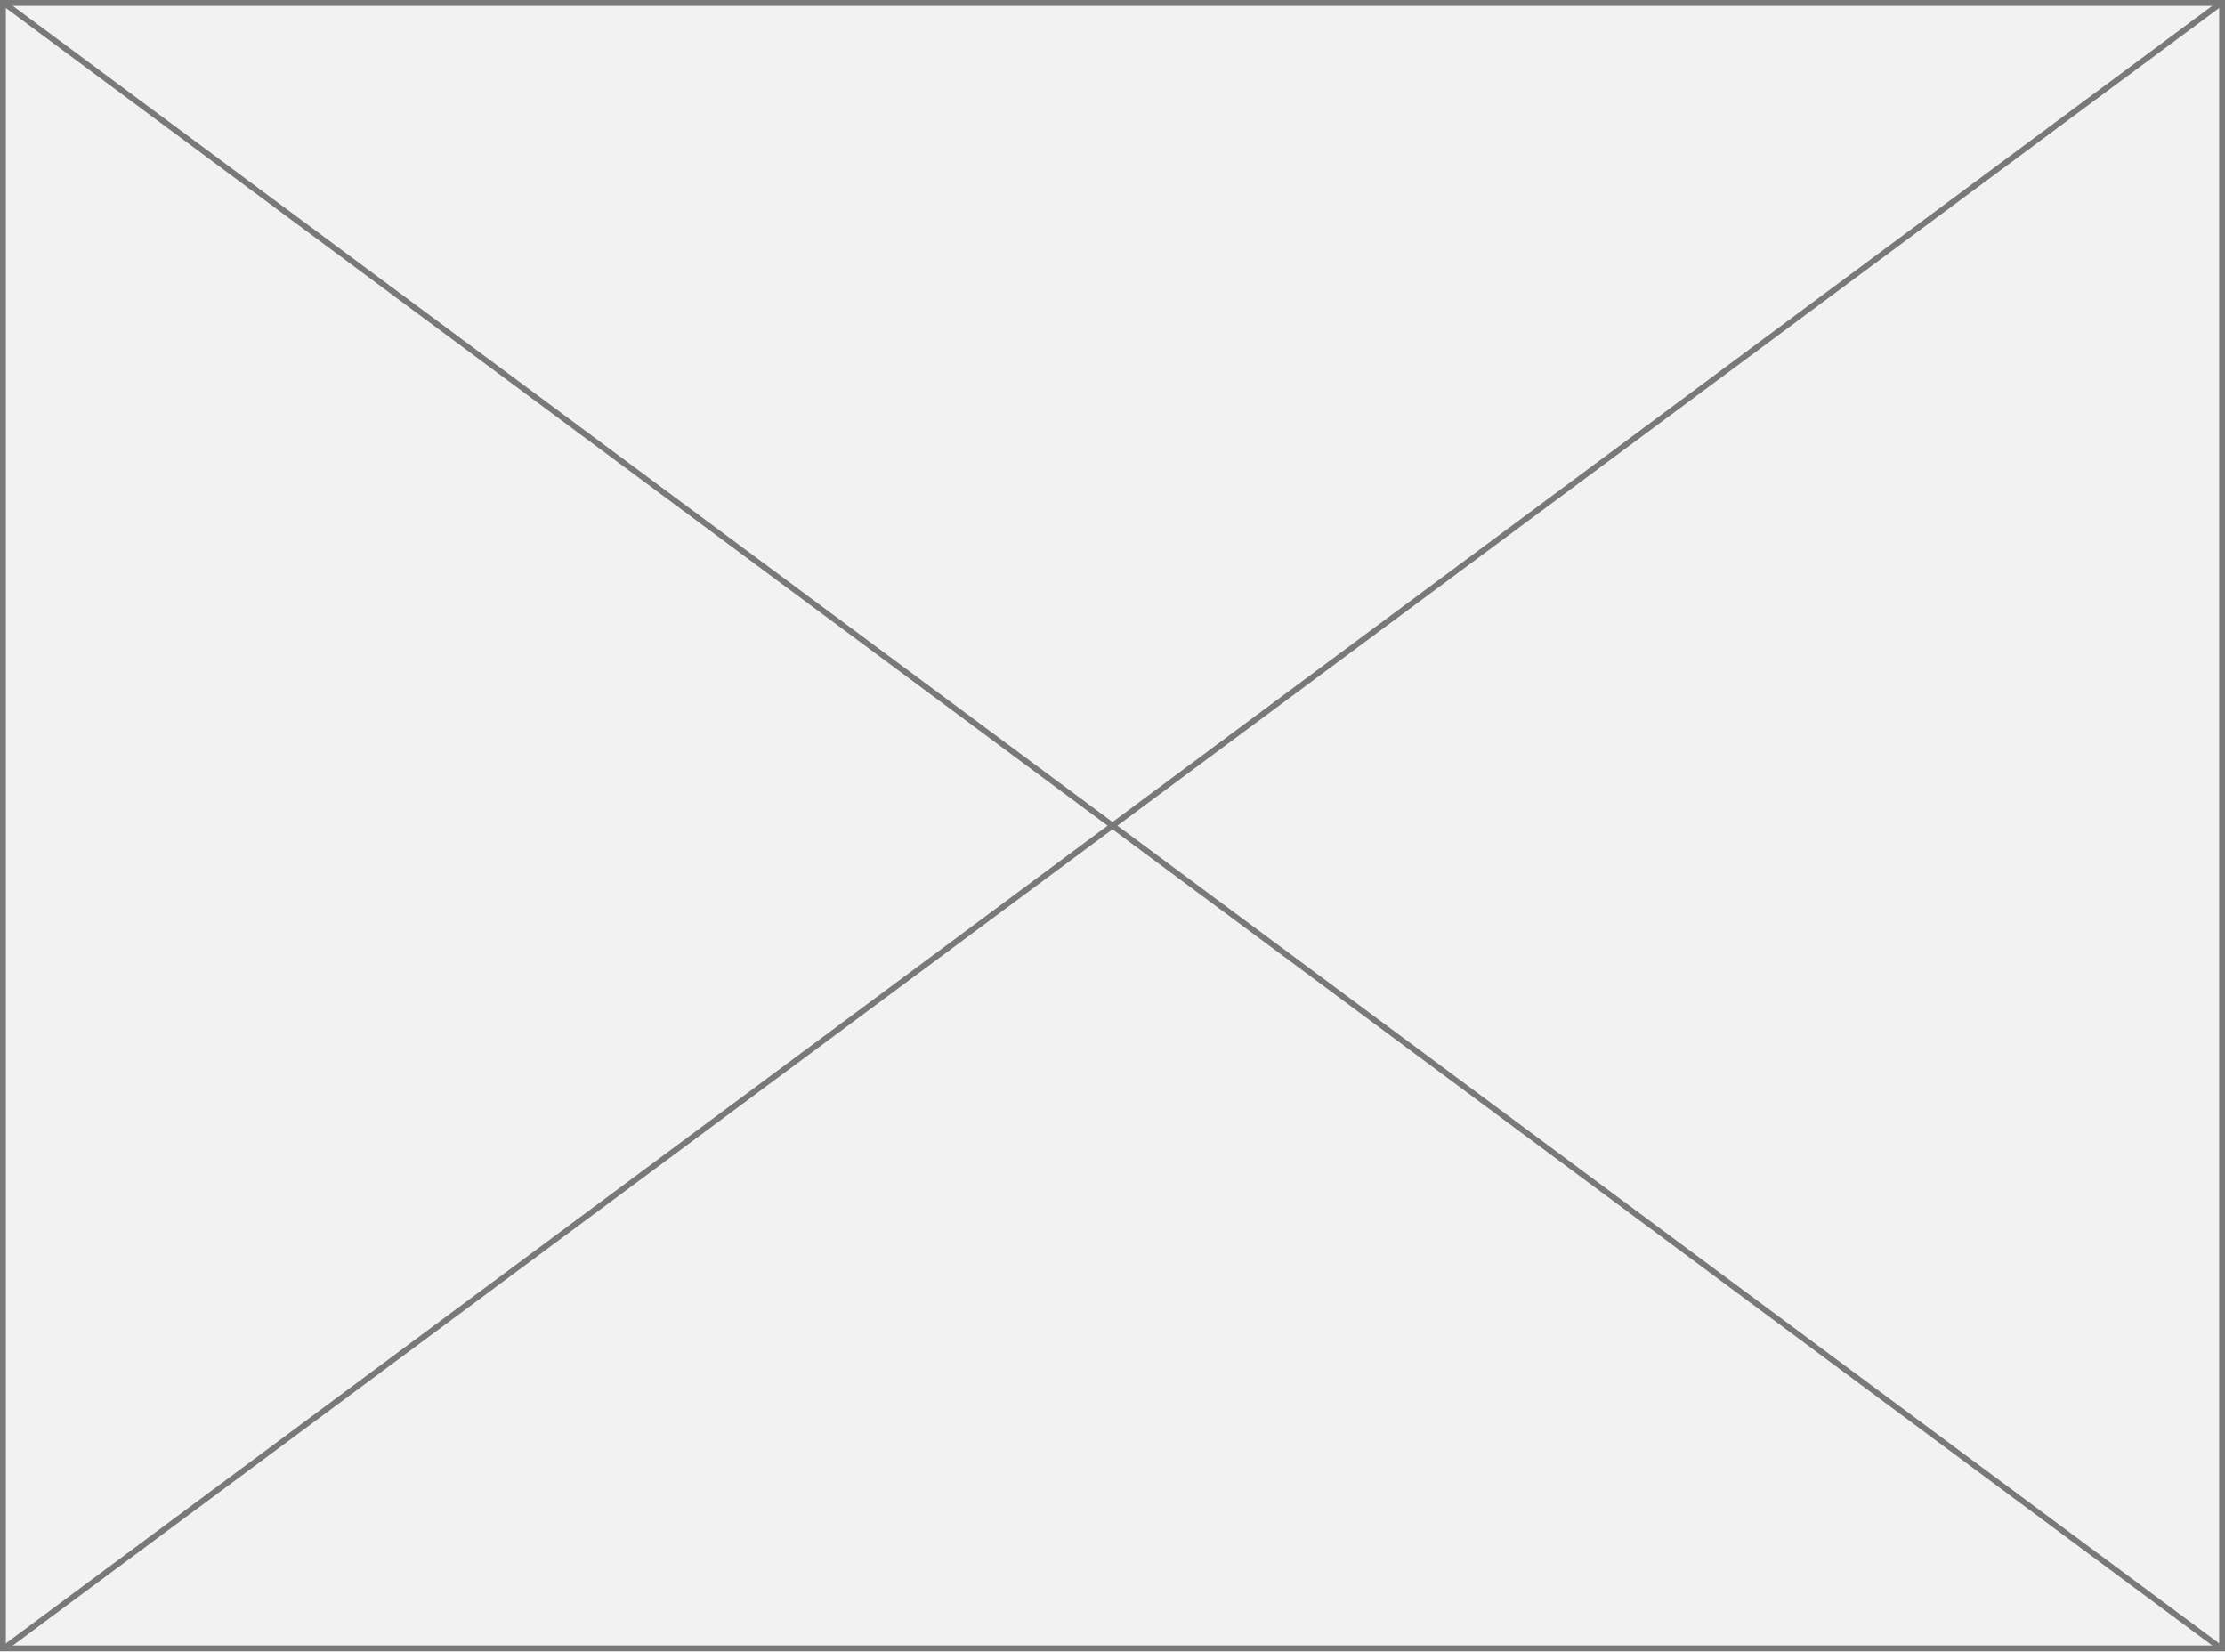
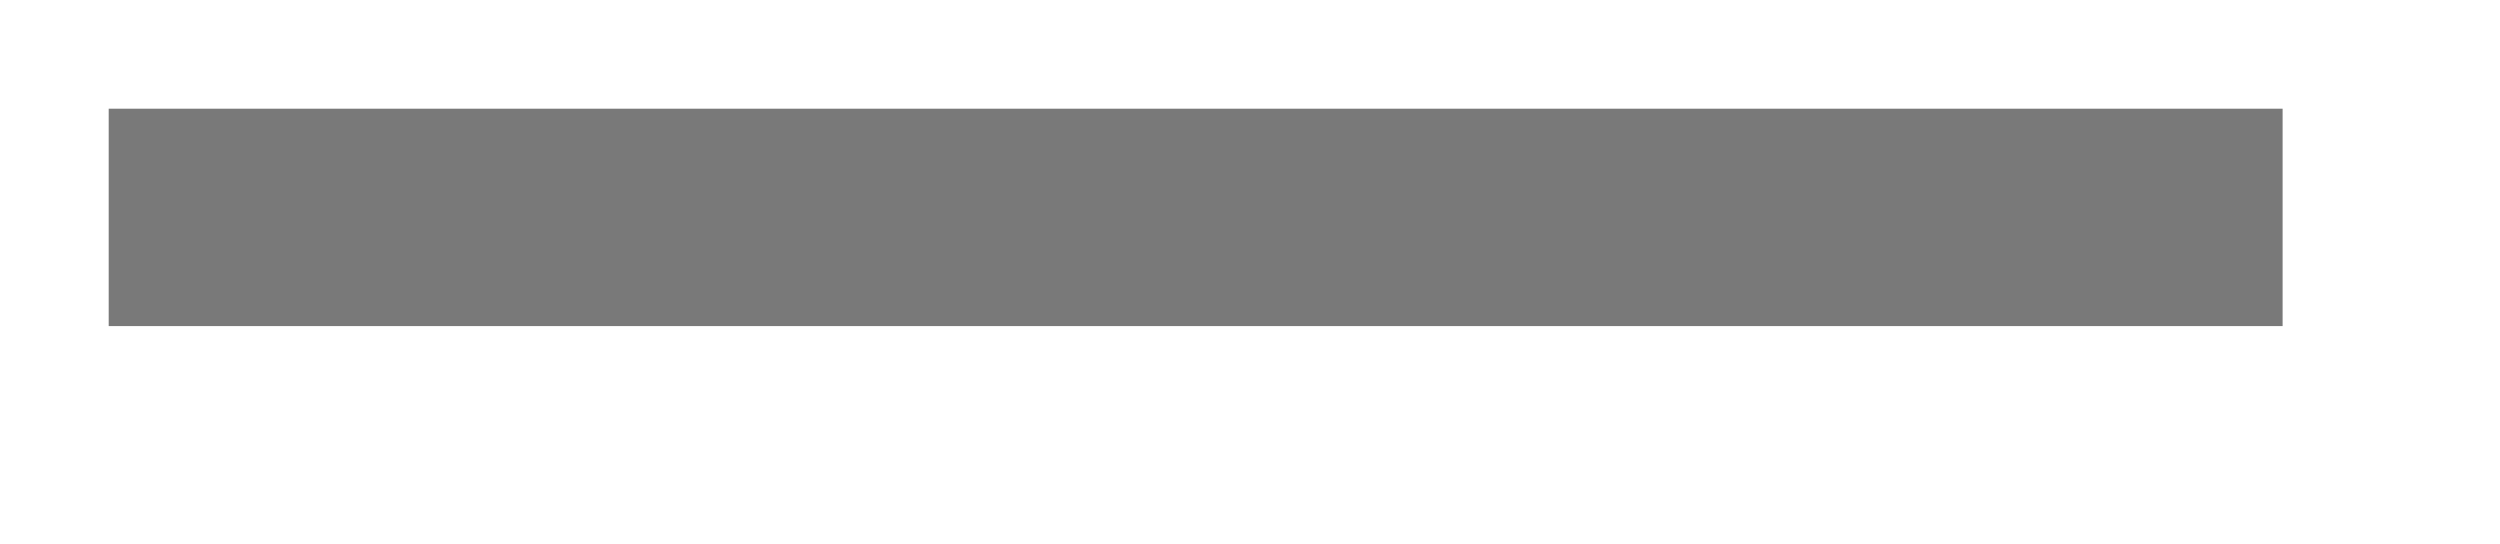
- <svg xmlns="http://www.w3.org/2000/svg" version="1.1" width="380px" height="282px">
-   <g transform="matrix(1 0 0 1 -710 -848 )">
-     <path d="M 710.5 848.5  L 1089.5 848.5  L 1089.5 1129.5  L 710.5 1129.5  L 710.5 848.5  Z " fill-rule="nonzero" fill="#f2f2f2" stroke="none" />
-     <path d="M 710.5 848.5  L 1089.5 848.5  L 1089.5 1129.5  L 710.5 1129.5  L 710.5 848.5  Z " stroke-width="1" stroke="#797979" fill="none" />
-     <path d="M 710.541 848.402  L 1089.459 1129.598  M 1089.459 848.402  L 710.541 1129.598  " stroke-width="1" stroke="#797979" fill="none" />
+ <svg xmlns="http://www.w3.org/2000/svg" version="1.1" width="23px" height="5px">
+   <g transform="matrix(1 0 0 1 -46 -9 )">
+     <path d="M 47 11  L 67 11  " stroke-width="2" stroke="#797979" fill="none" />
  </g>
</svg>
